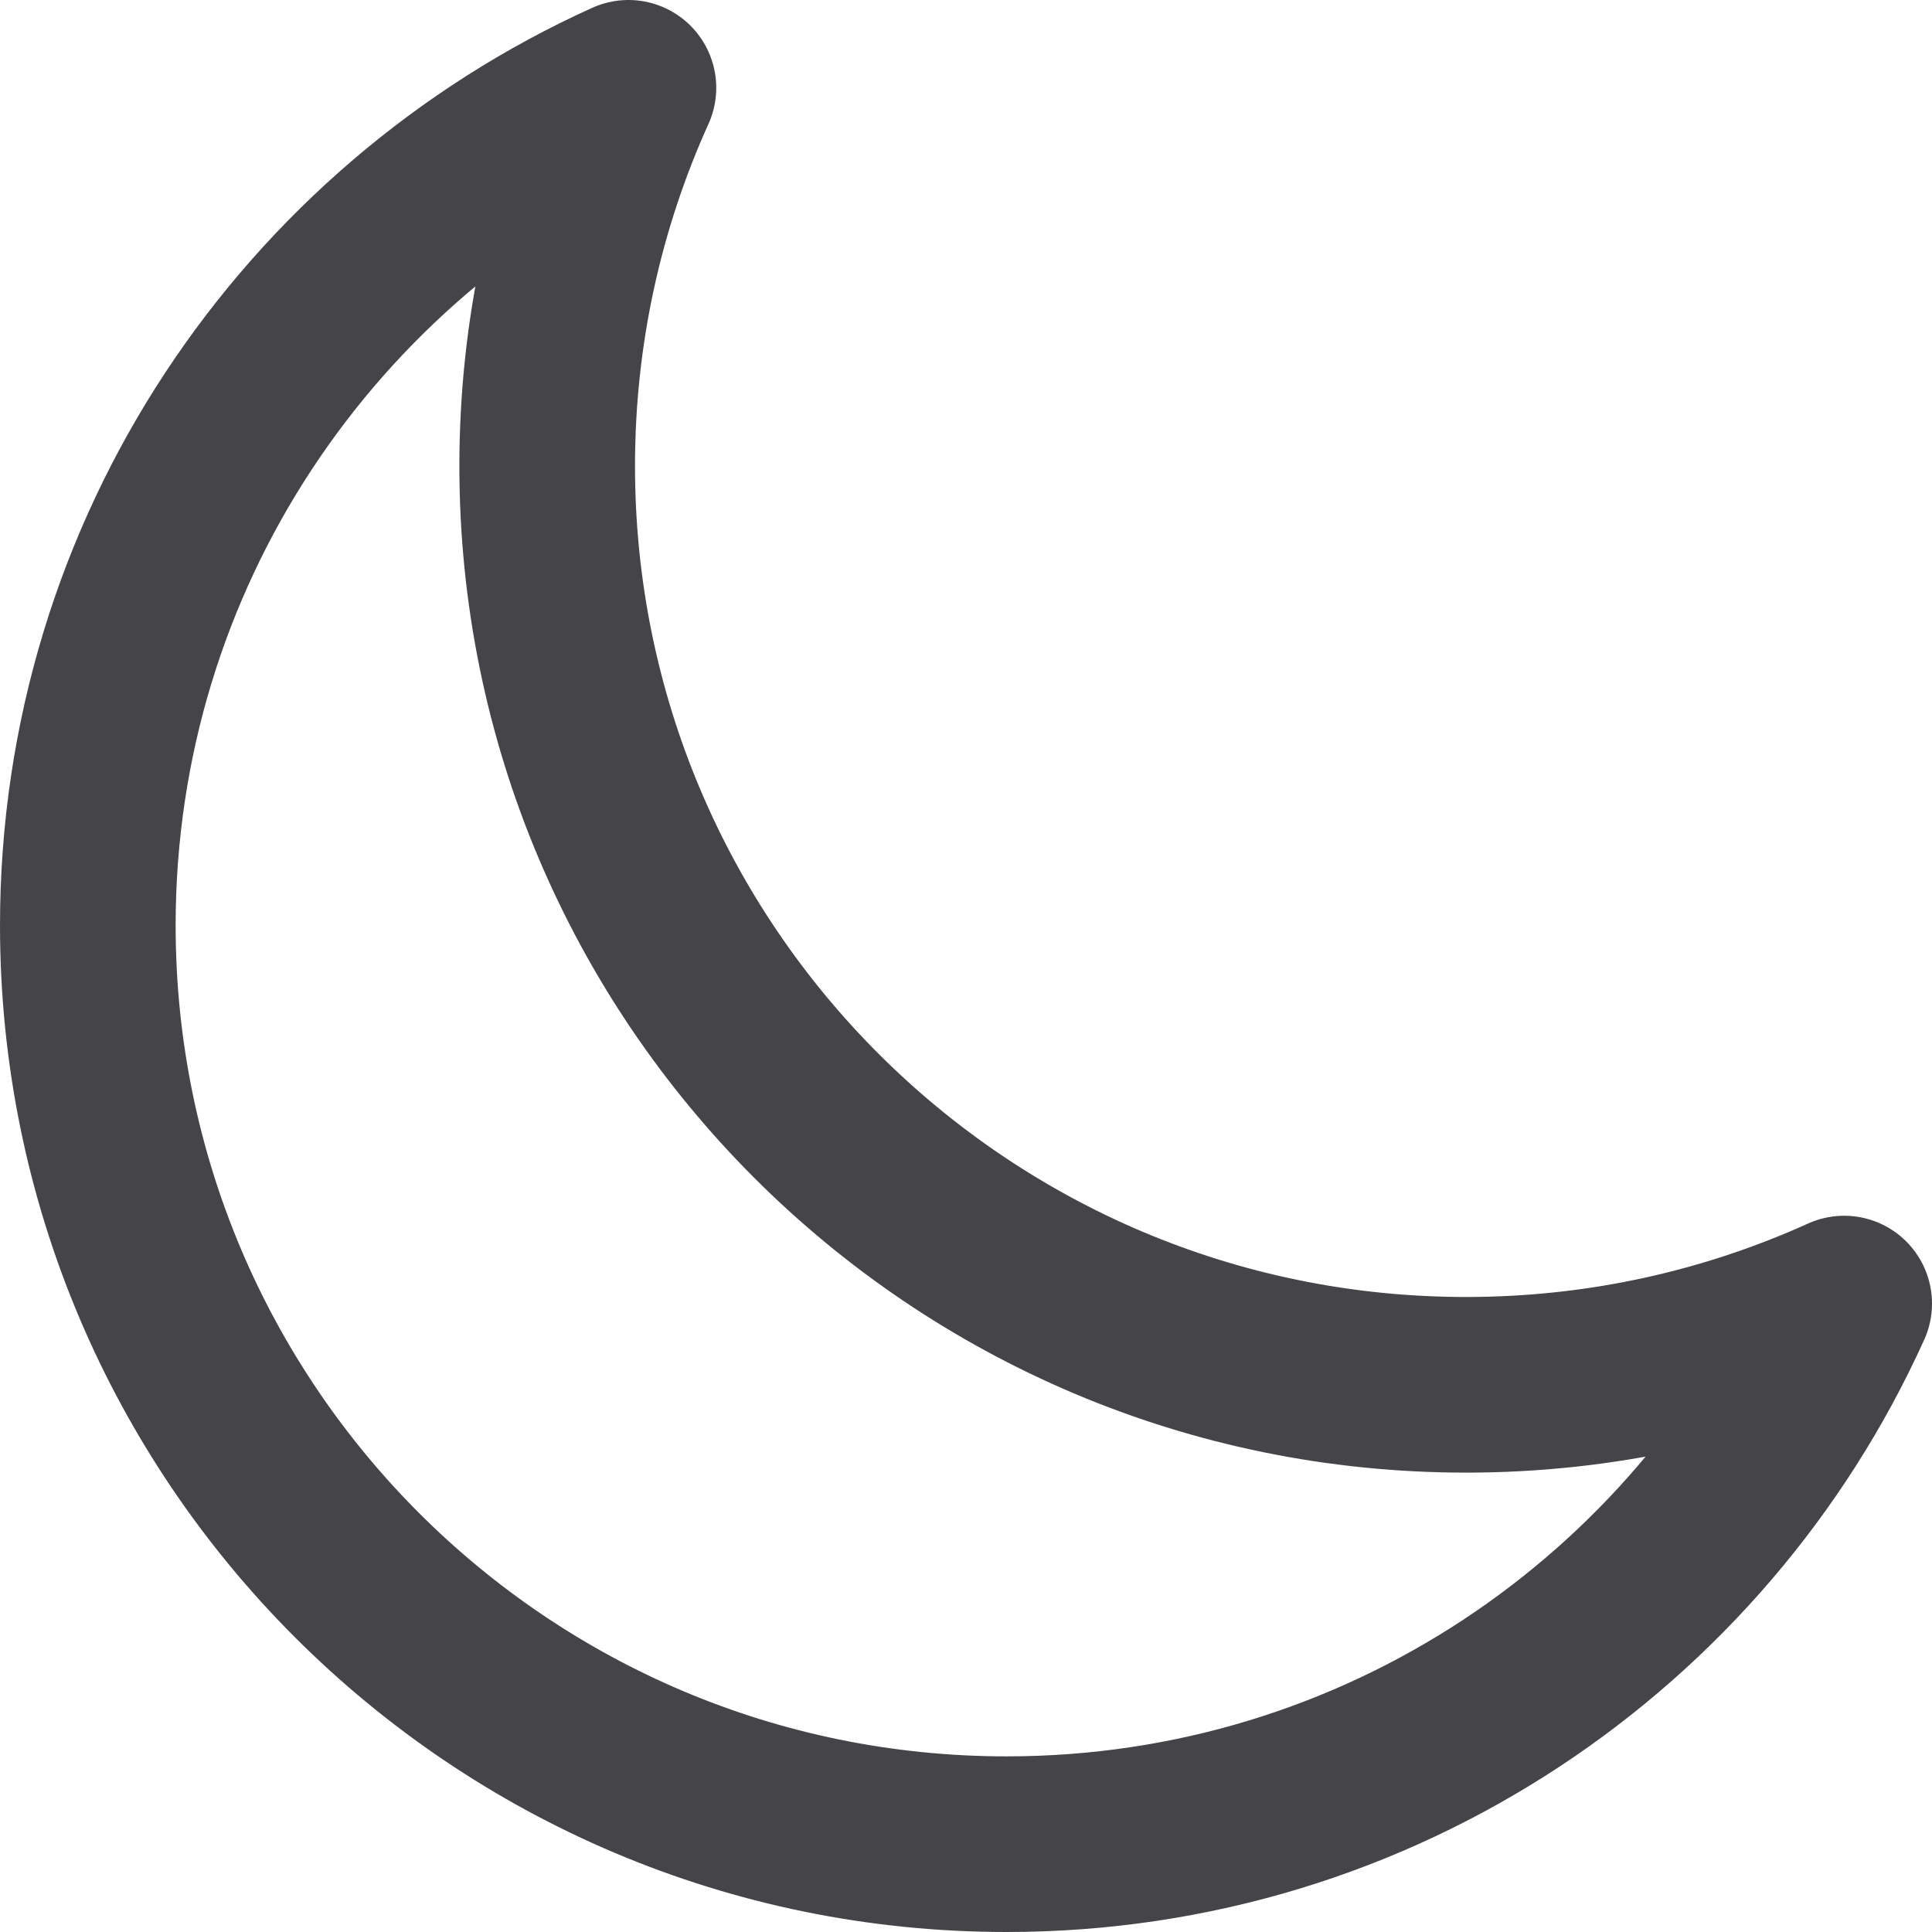
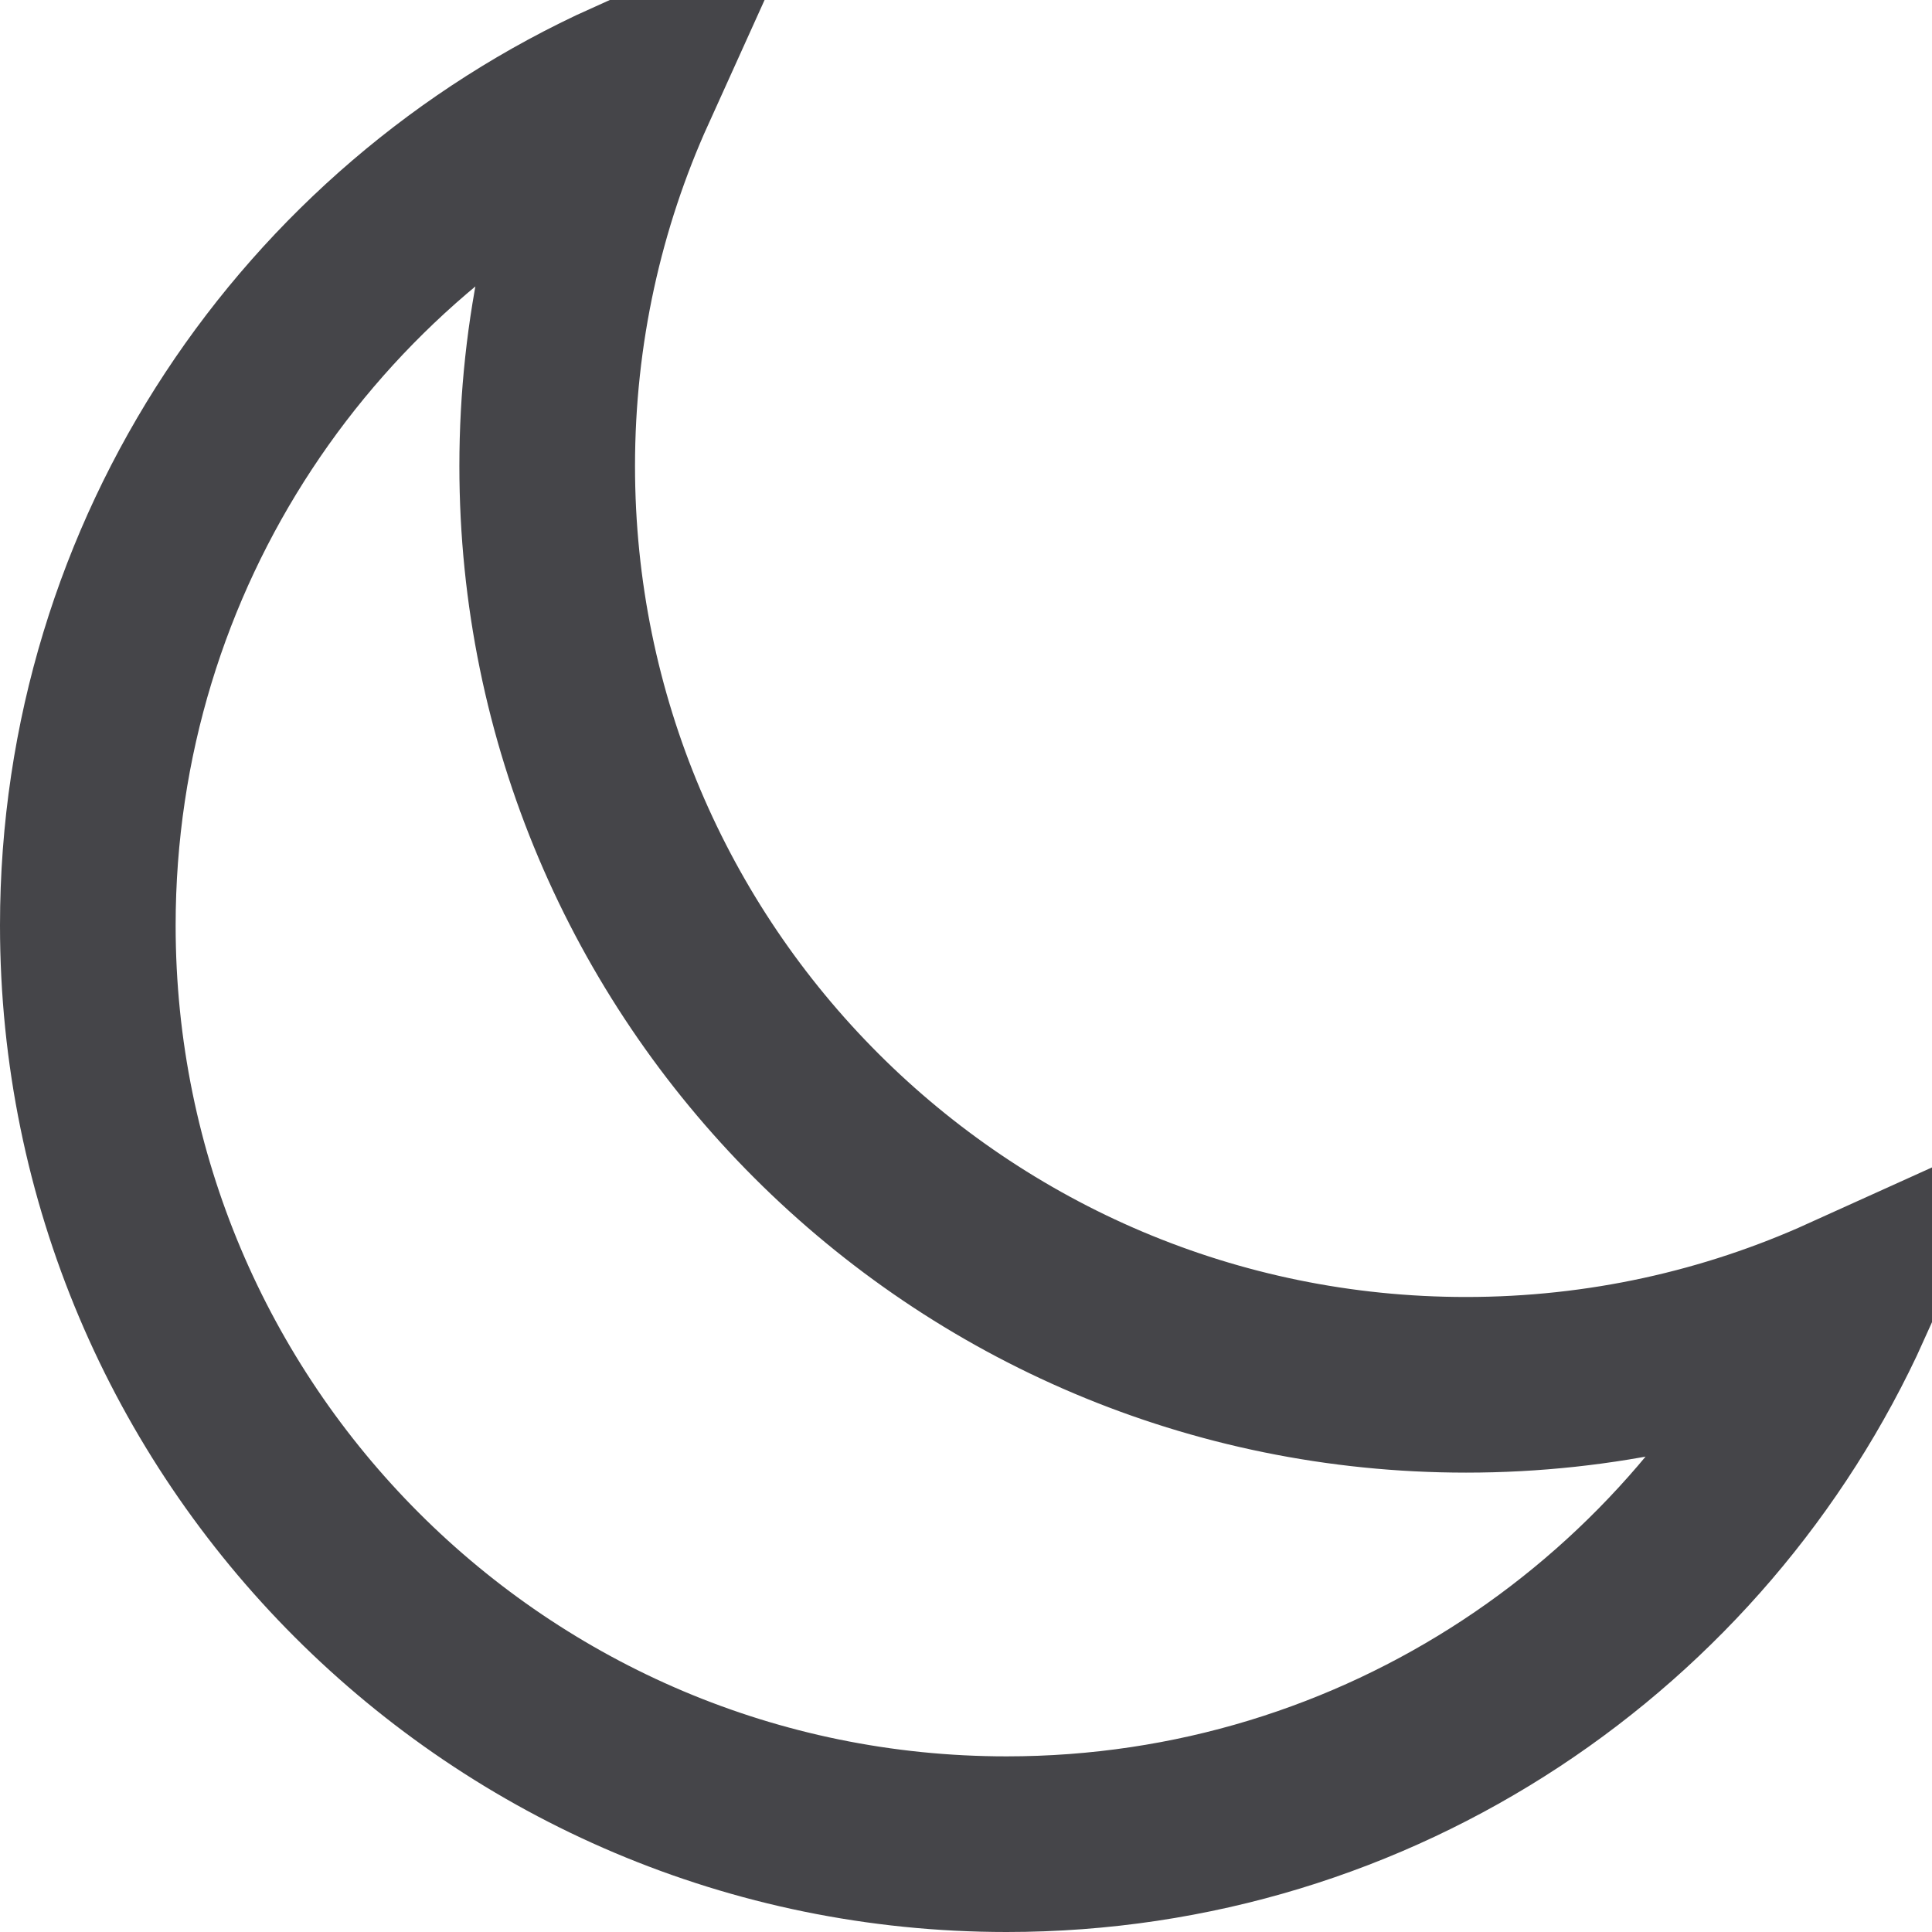
<svg xmlns="http://www.w3.org/2000/svg" width="22" height="22" viewBox="0 0 22 22" fill="none">
-   <path d="M21 14.844C19.687 15.438 18.229 15.769 16.694 15.769C10.915 15.769 6.231 11.085 6.231 5.307C6.231 3.771 6.562 2.313 7.156 1C3.526 2.642 1 6.295 1 10.538C1 16.316 5.684 21 11.462 21C15.705 21 19.358 18.474 21 14.844Z" stroke="#454549" stroke-width="2" stroke-linecap="round" stroke-linejoin="round" />
+   <path d="M21 14.844C19.687 15.438 18.229 15.769 16.694 15.769C10.915 15.769 6.231 11.085 6.231 5.307C6.231 3.771 6.562 2.313 7.156 1C3.526 2.642 1 6.295 1 10.538C1 16.316 5.684 21 11.462 21C15.705 21 19.358 18.474 21 14.844Z" stroke="#454549" stroke-width="2" strokeLinecap="round" strokeLinejoin="round" />
</svg>
